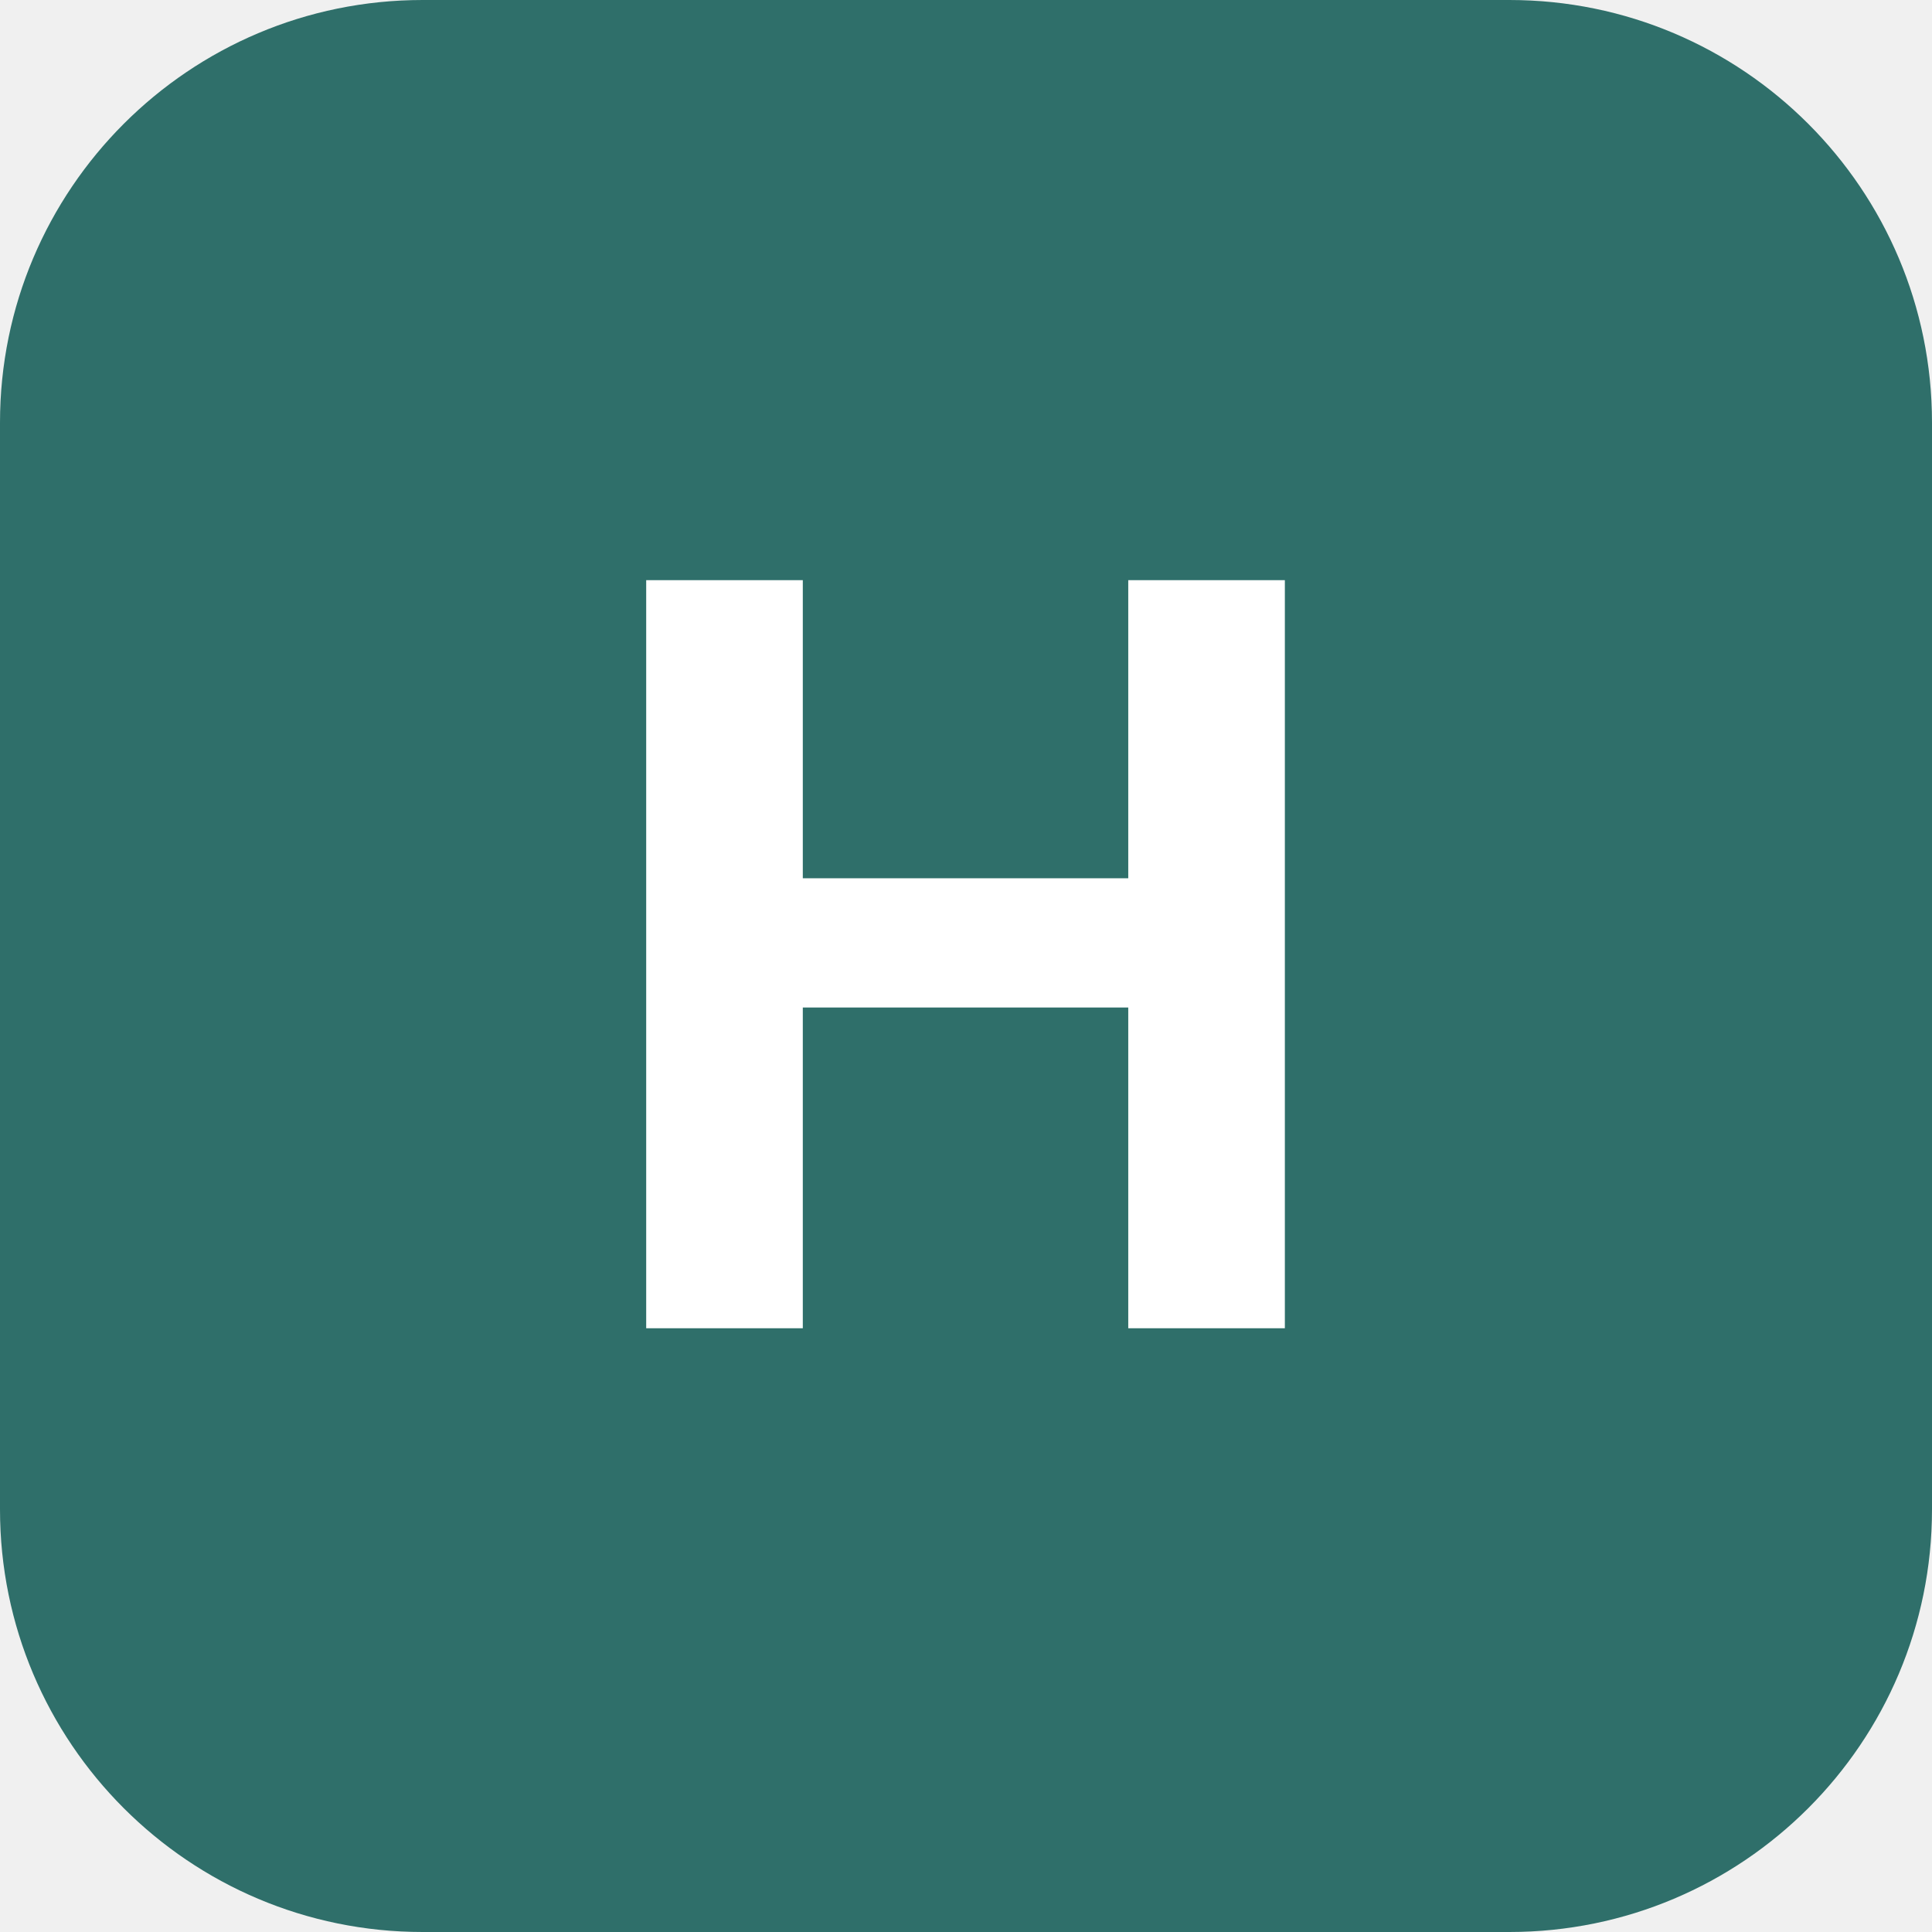
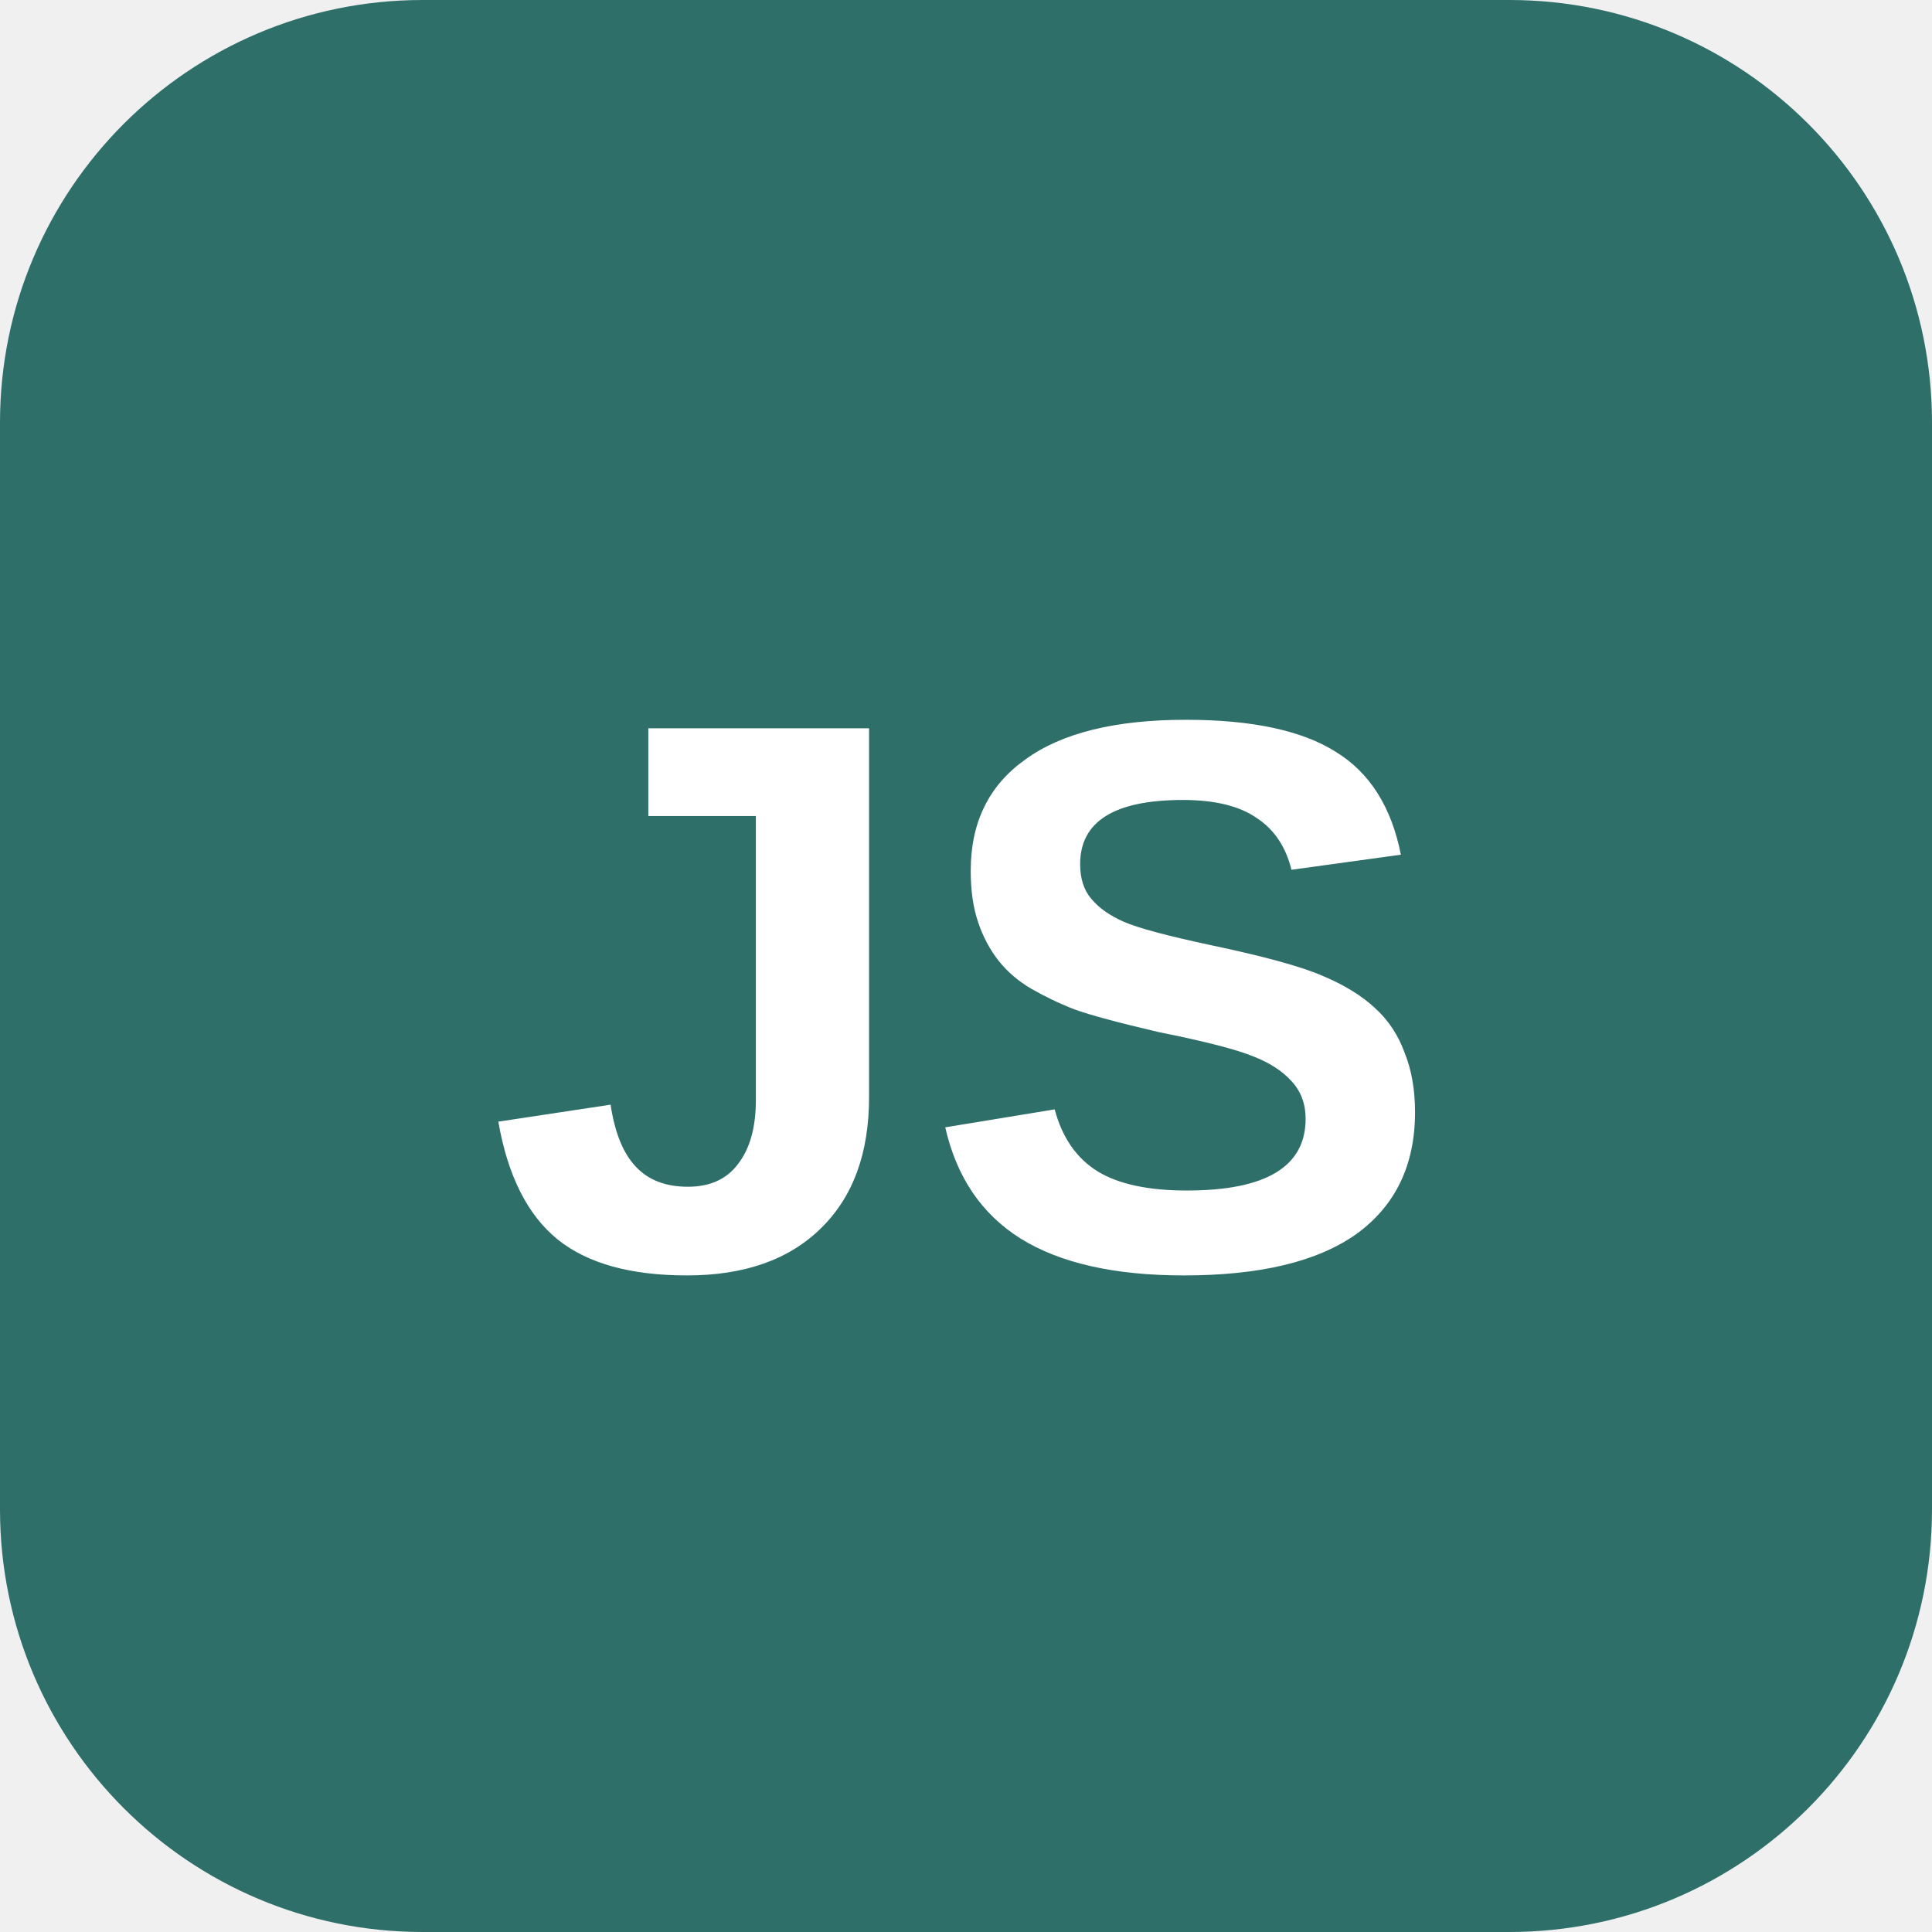
<svg xmlns="http://www.w3.org/2000/svg" viewBox="0 0 32 32">
  <rect width="32" height="32" rx="7" fill="#2f6f6a" />
-   <text x="16" y="22" font-family="Arial, sans-serif" font-size="18" font-weight="700" fill="#fff" text-anchor="middle">H</text>
+   <text x="16" y="21" font-family="Arial, sans-serif" font-size="13" font-weight="700" fill="#fff" text-anchor="middle">JS</text>
</svg>
